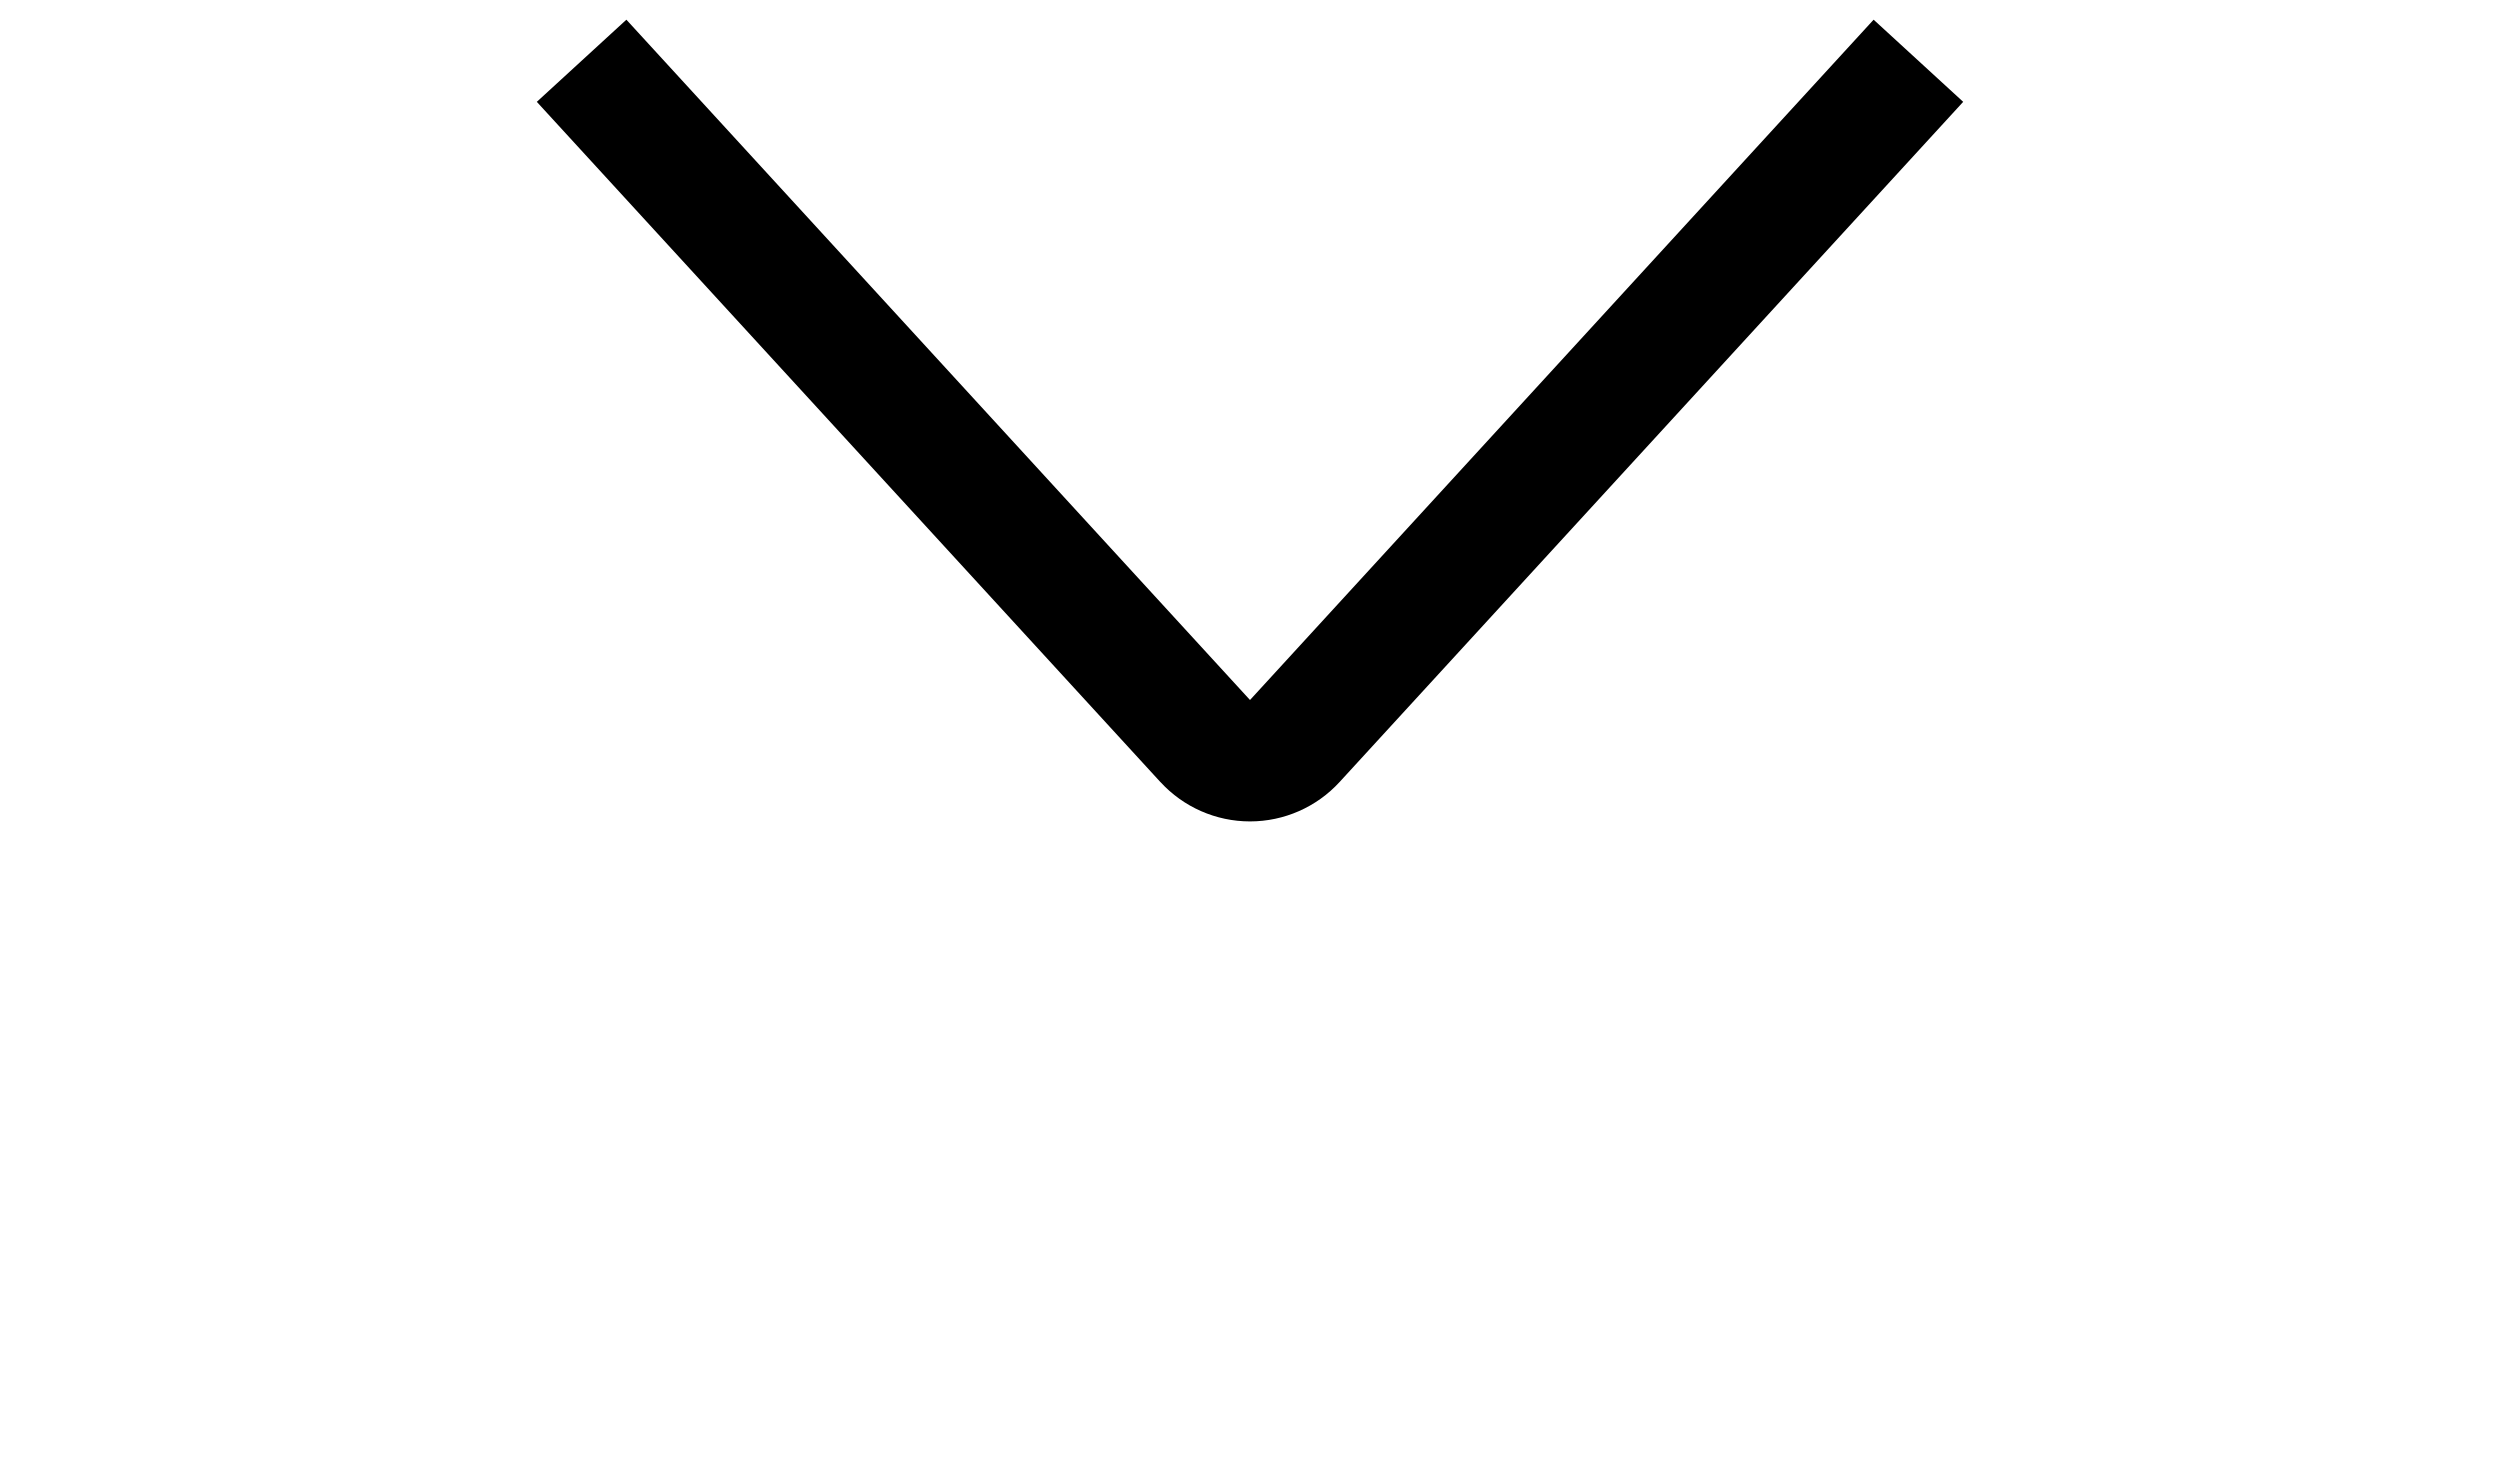
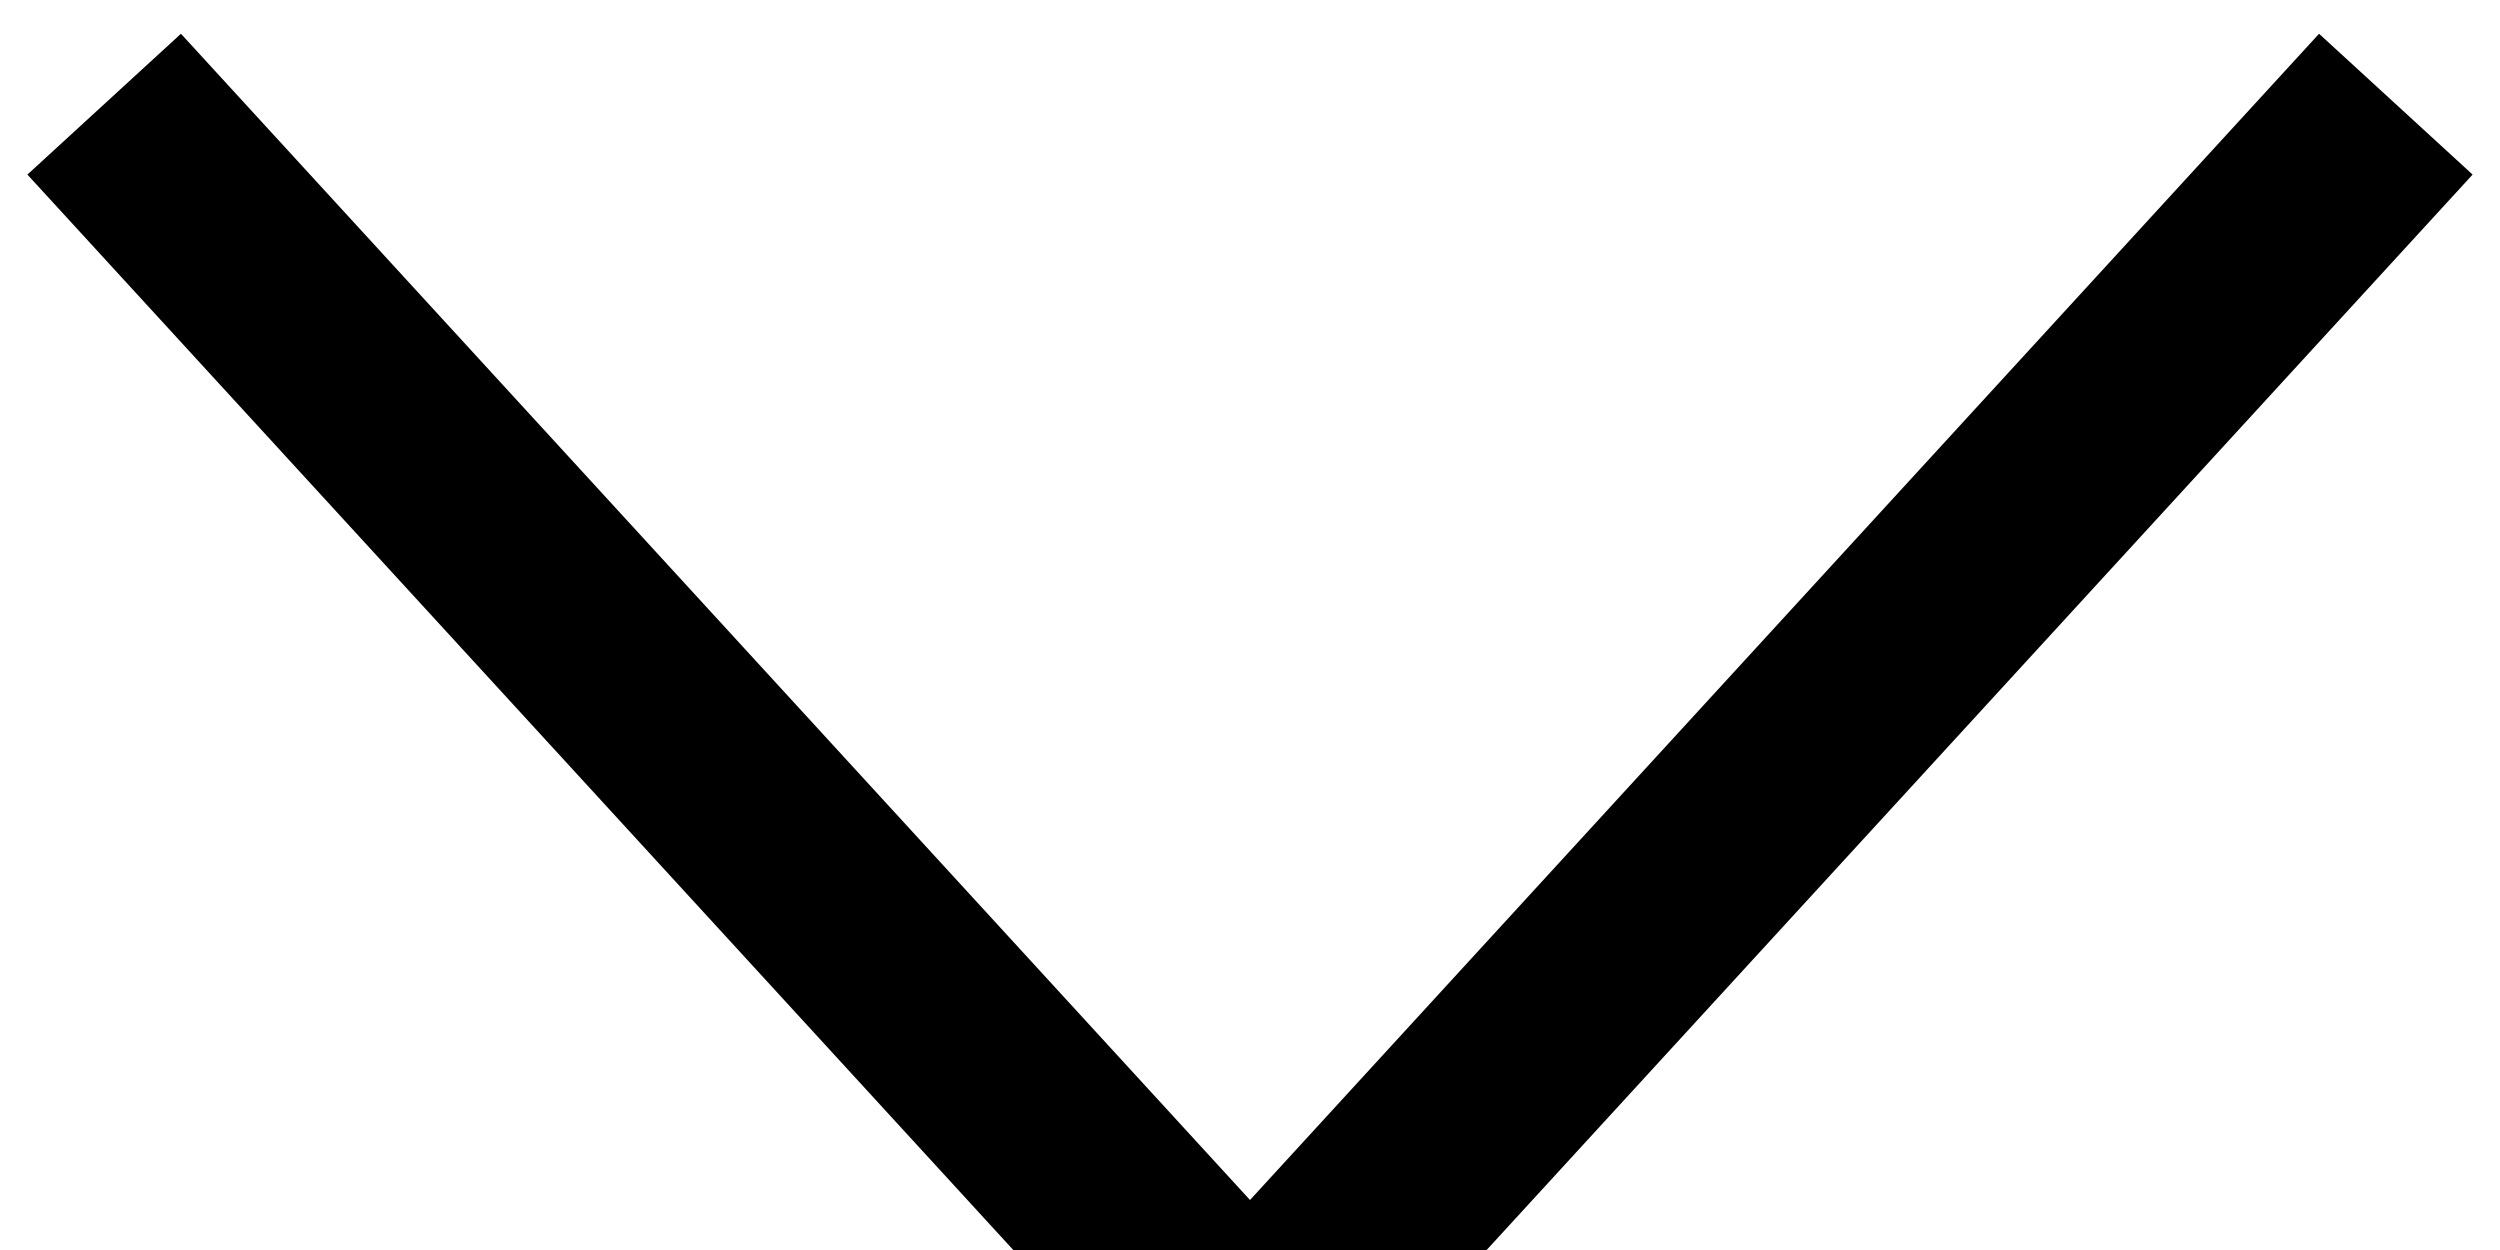
- <svg xmlns="http://www.w3.org/2000/svg" width="24" height="14" viewBox="0 0 24 24">
+ <svg xmlns="http://www.w3.org/2000/svg" viewBox="0 0 24 12">
  <path fill-rule="evenodd" clip-rule="evenodd" d="M10.526 12.871L.263 1.676 1.737.324 12 11.52 22.263.324l1.474 1.352L13.474 12.87a2 2 0 01-2.948 0z" />
</svg>
